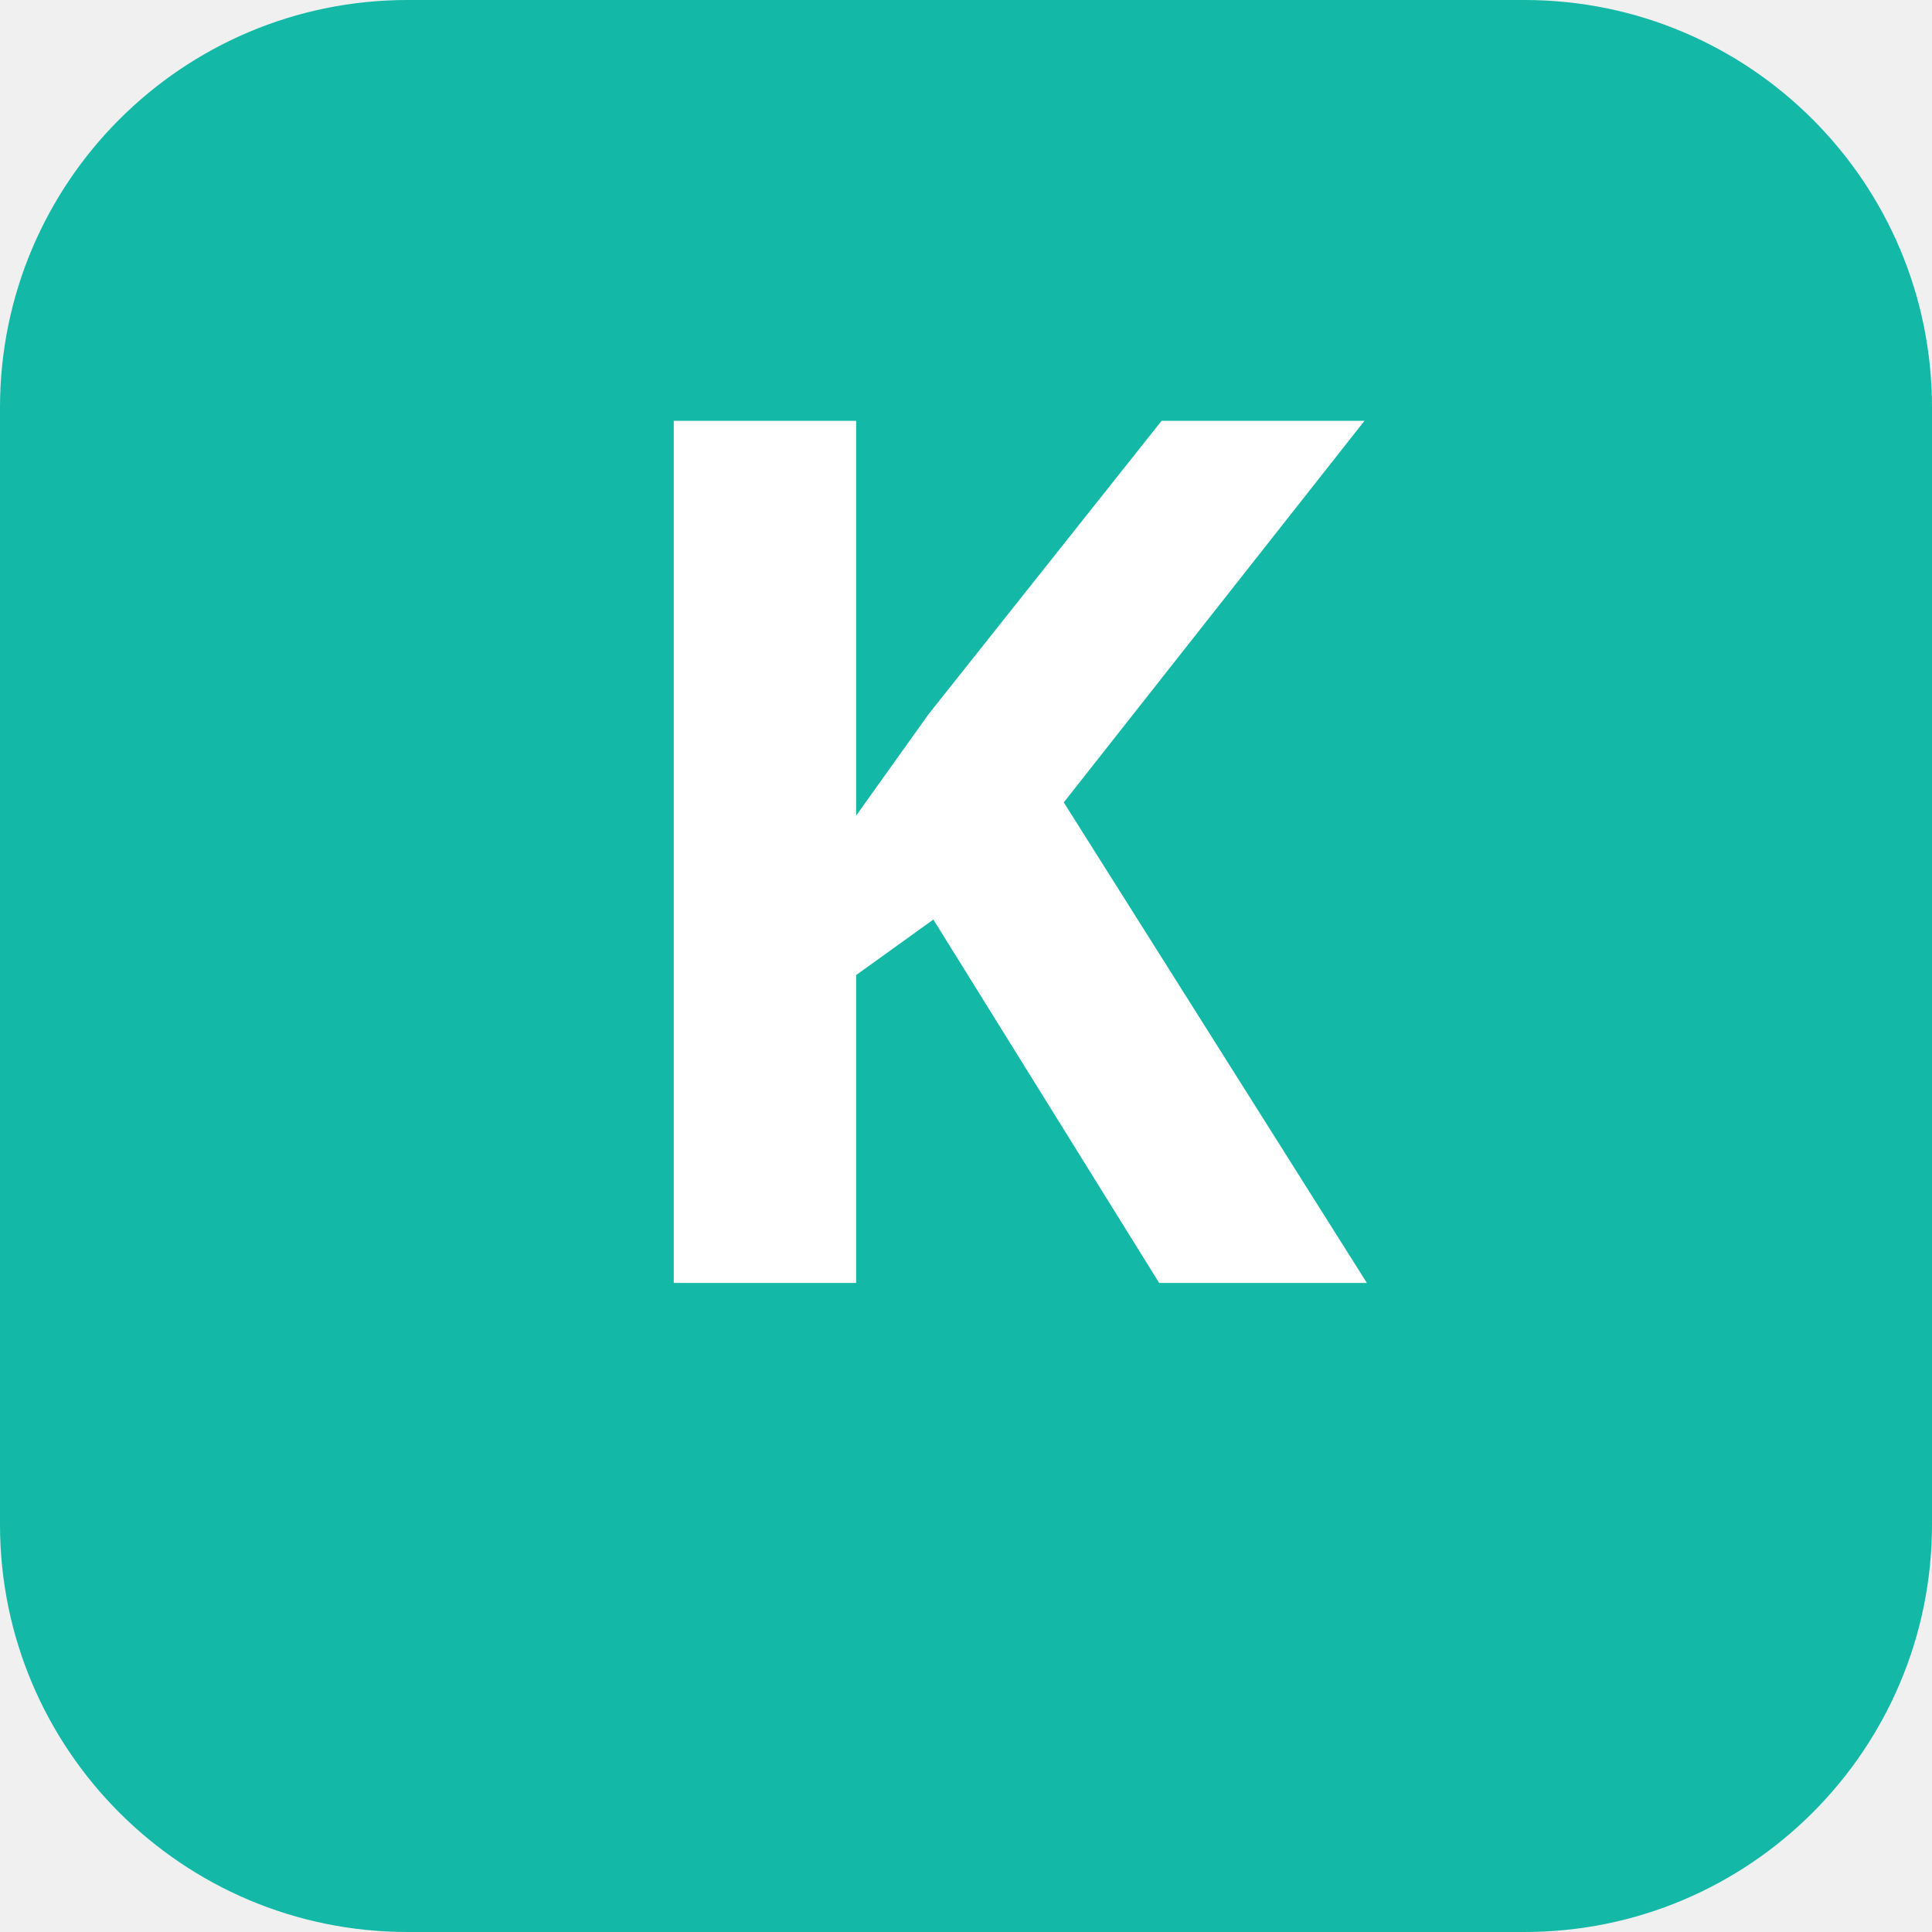
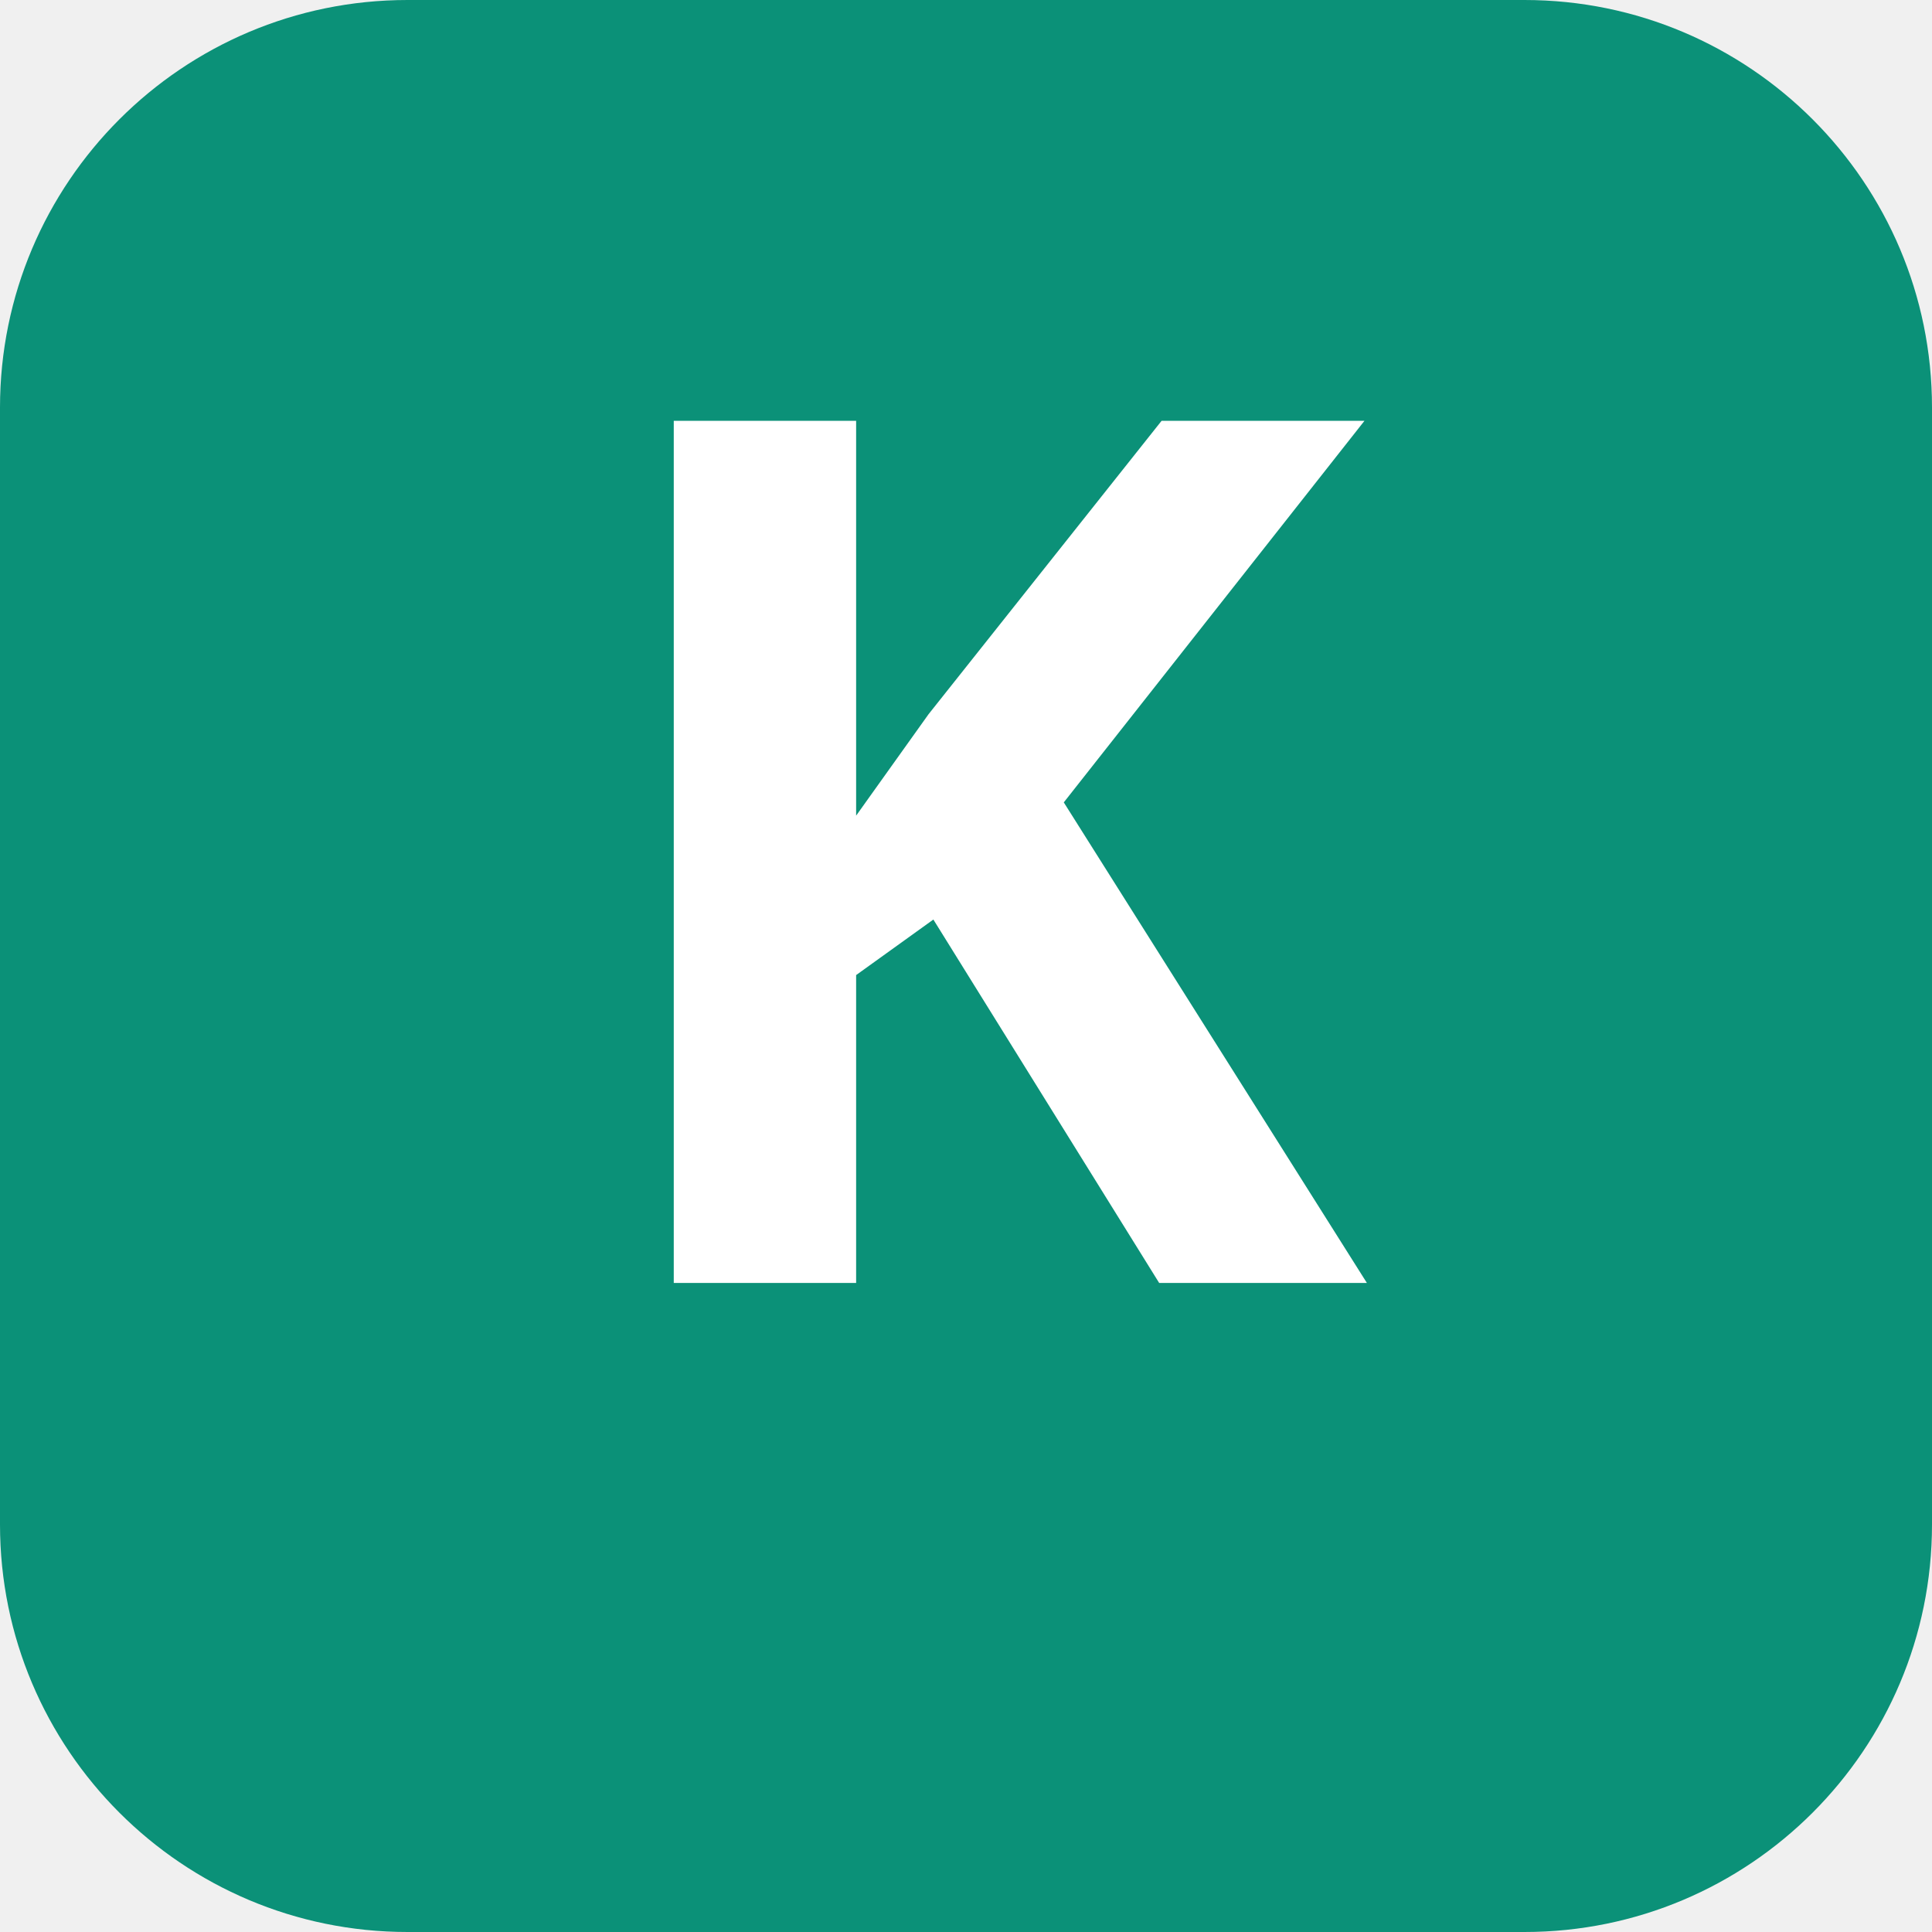
<svg xmlns="http://www.w3.org/2000/svg" width="512" height="512" viewBox="0 0 512 512">
-   <rect width="512" height="512" rx="108" fill="#14B8A6" />
-   <text x="256" y="340" text-anchor="middle" font-family="system-ui, sans-serif" font-weight="700" font-size="320" fill="white">K</text>
+   <rect width="512" height="512" rx="108" fill="#0B9178" />
+   <text x="256" y="340" text-anchor="middle" font-family="'Nunito', system-ui, sans-serif" font-weight="700" font-size="320" fill="white">K</text>
</svg>
